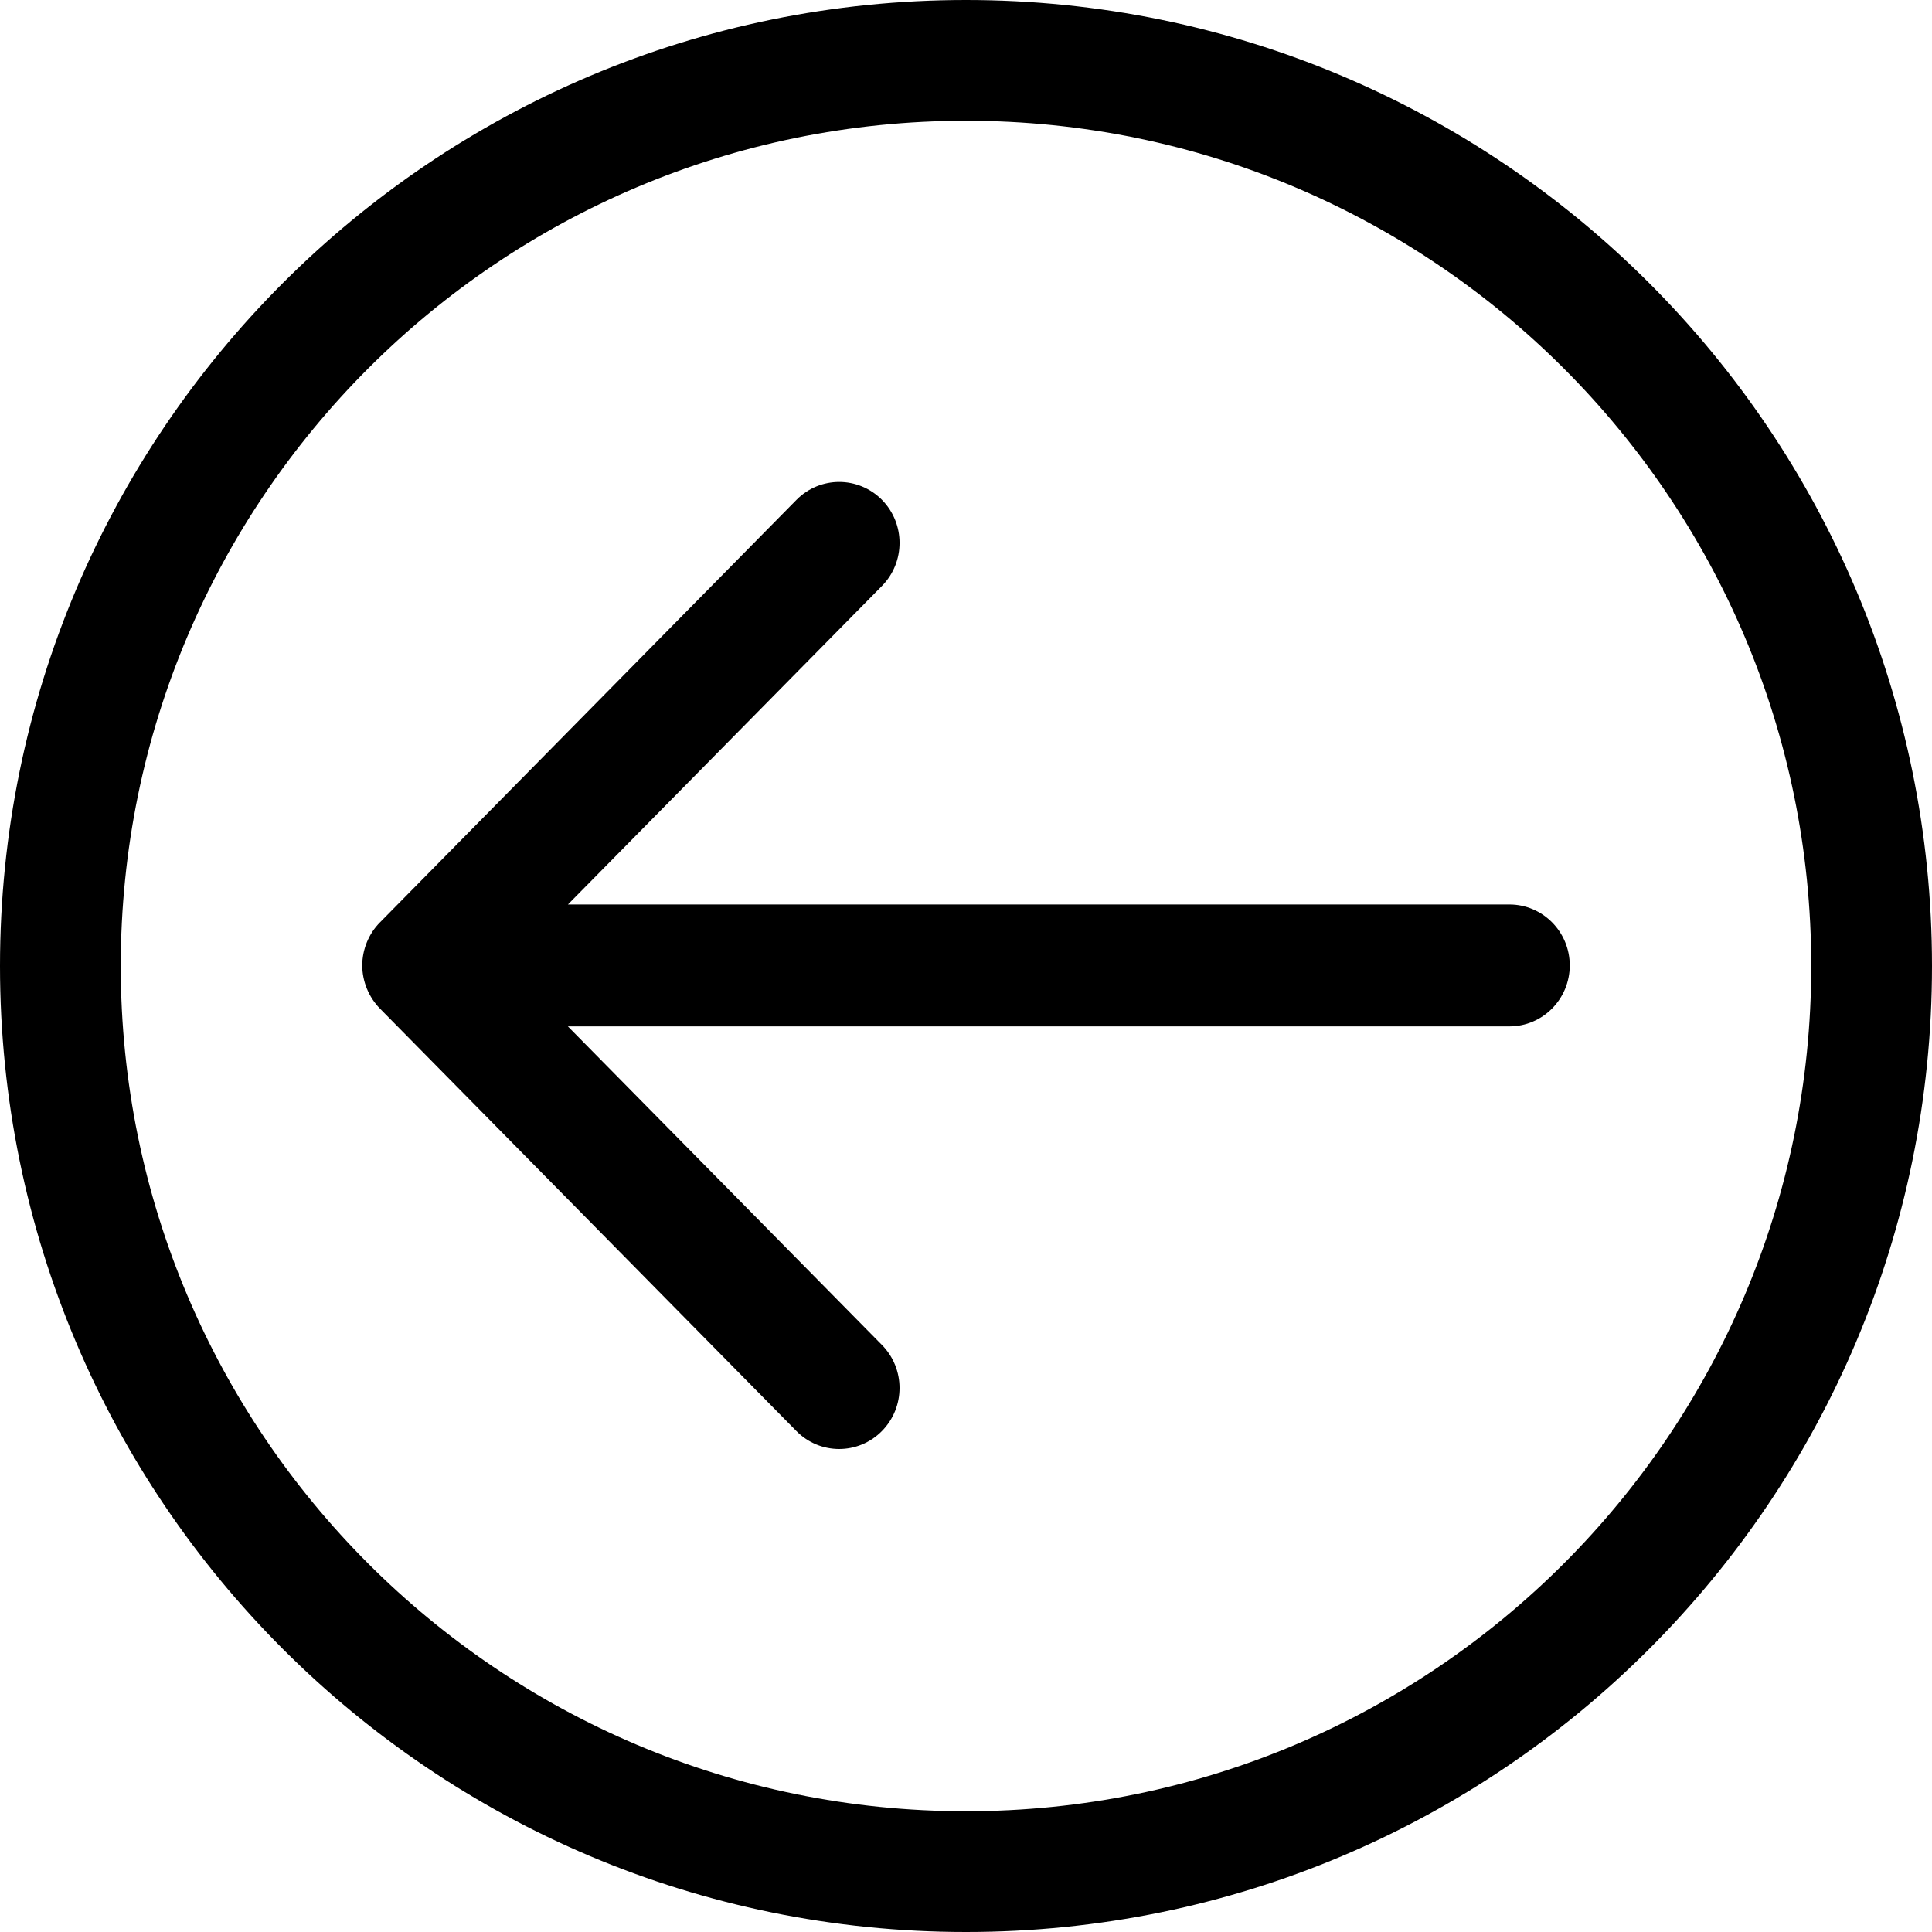
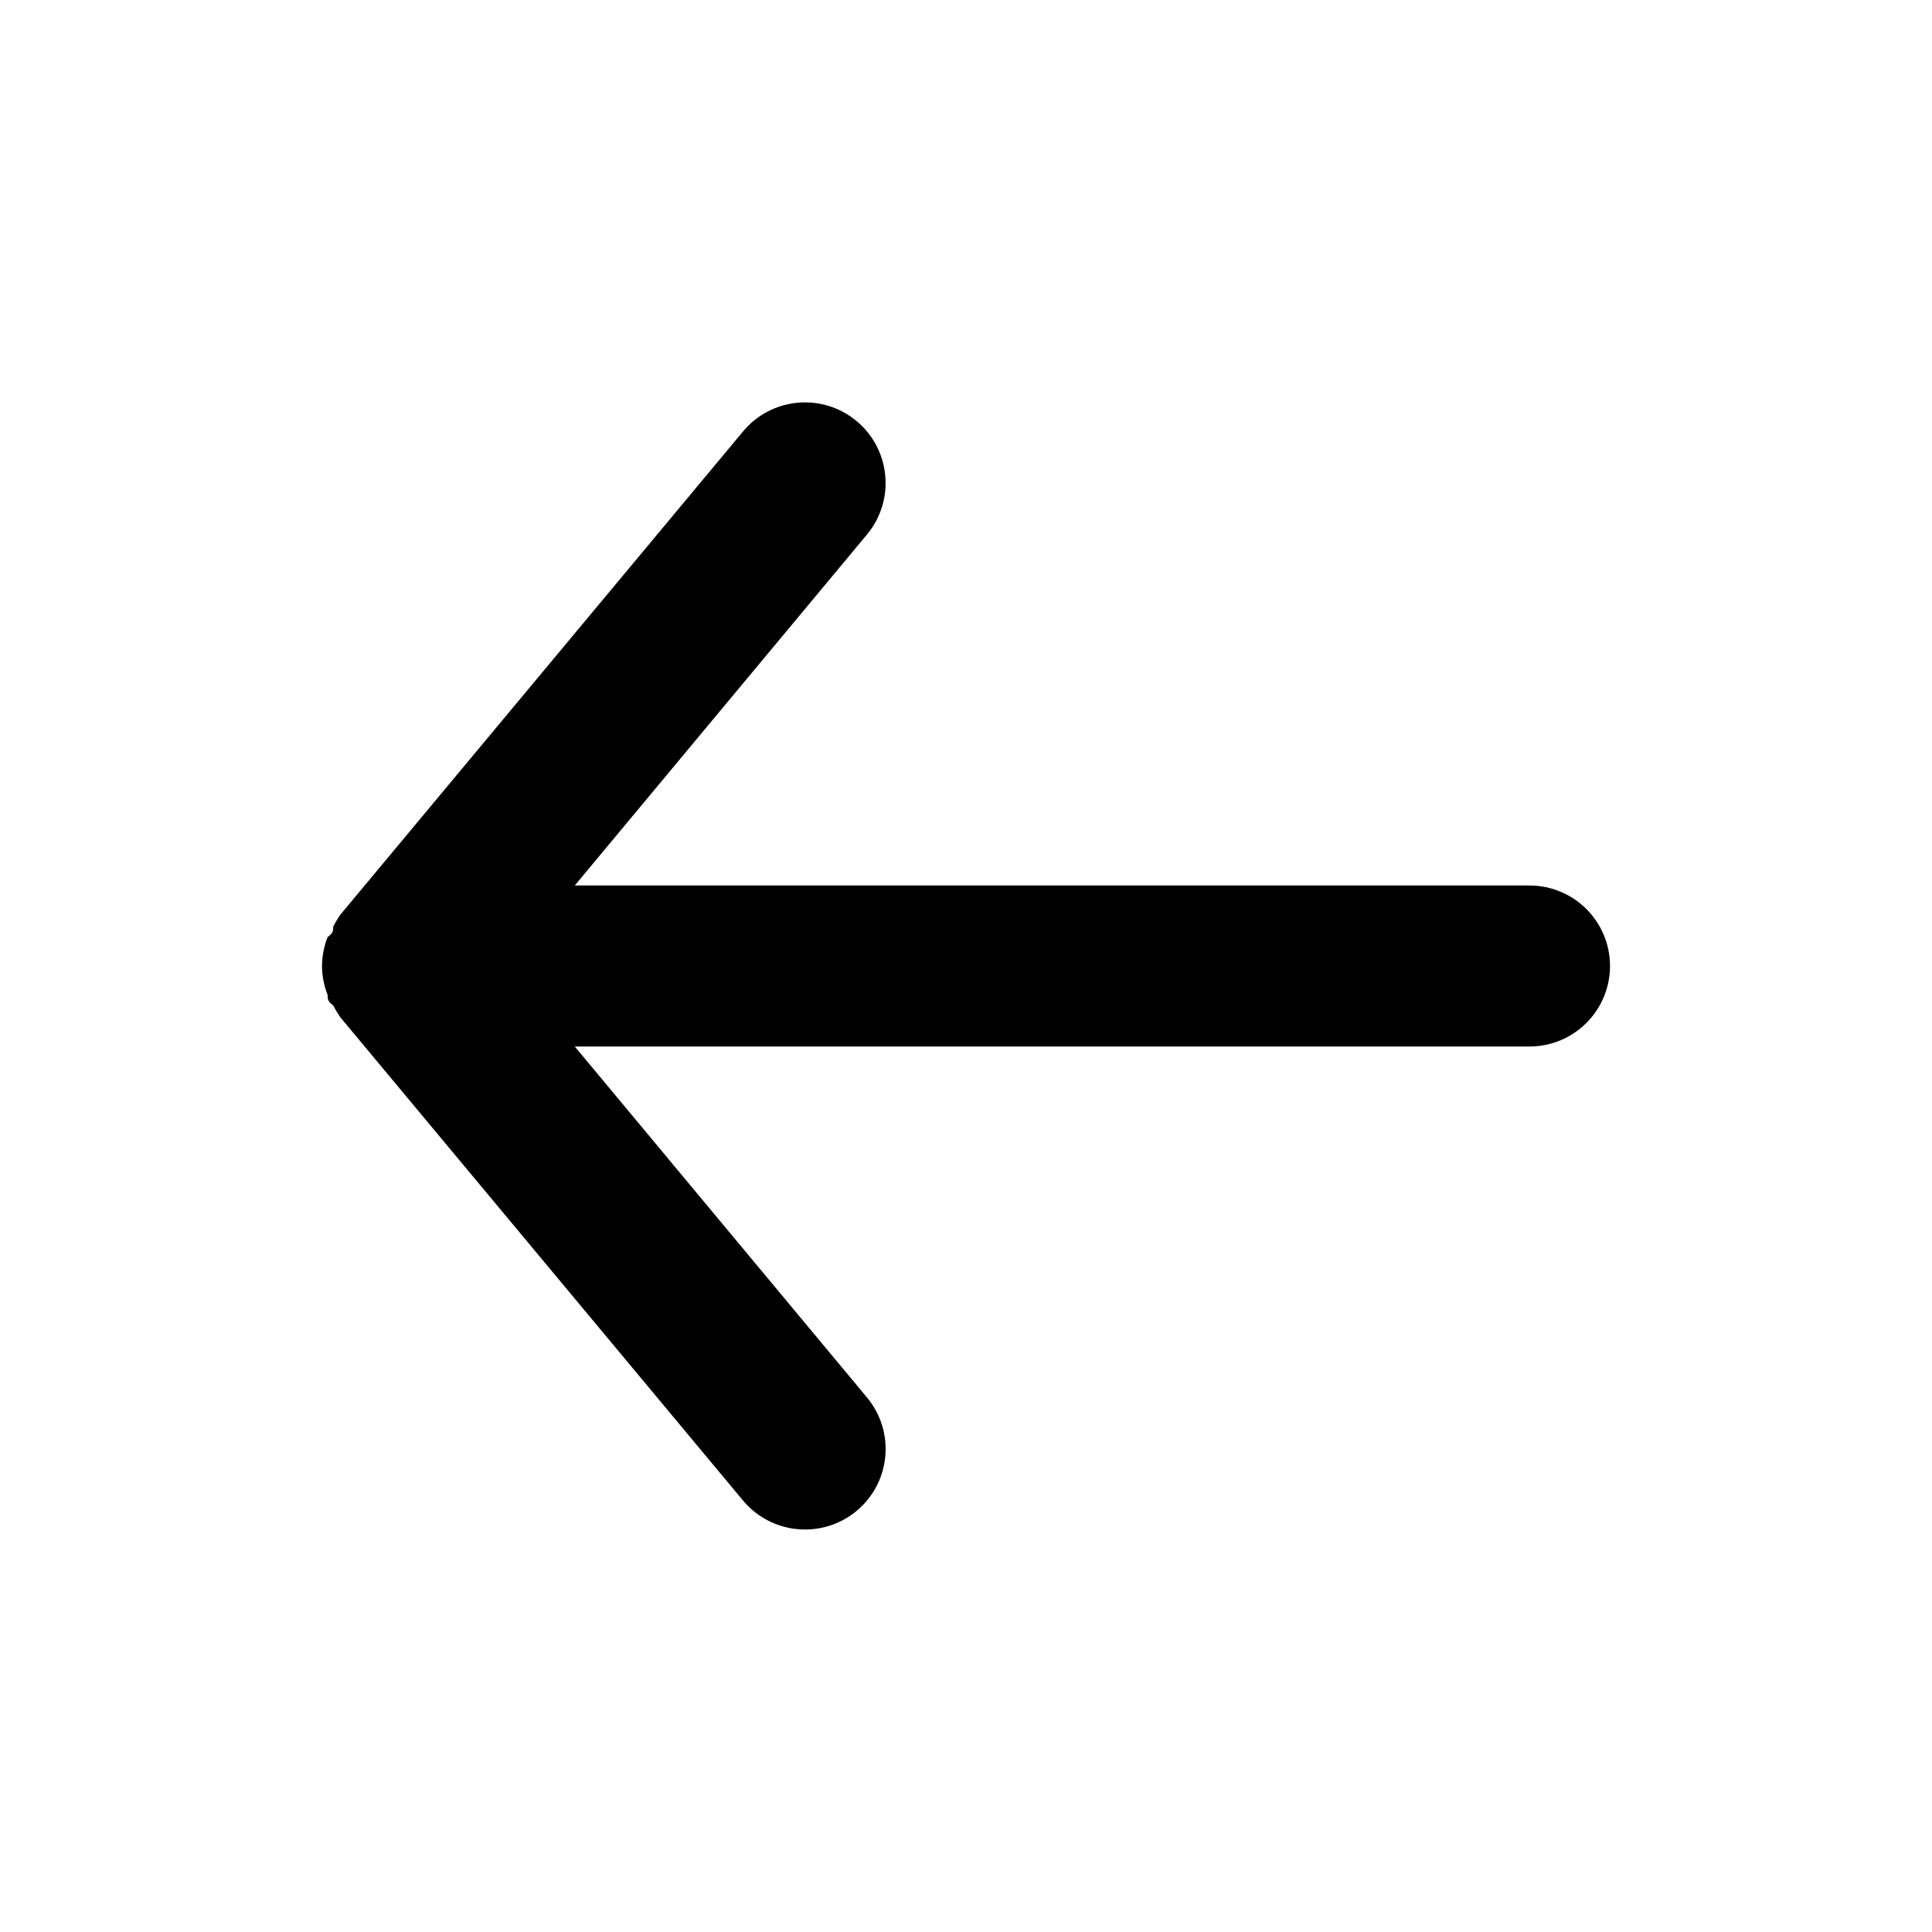
- <svg xmlns="http://www.w3.org/2000/svg" version="1.1" id="Capa_1" x="0px" y="0px" viewBox="0 0 384.97 384.97" style="enable-background:new 0 0 384.97 384.97;" xml:space="preserve">
-   <g>
-     <g id="Arrow_Left_Circle">
-       <path d="M192.485,0C86.185,0,0,86.185,0,192.485C0,298.797,86.185,384.97,192.485,384.97    c106.312,0,192.485-86.173,192.485-192.485C384.97,86.185,298.797,0,192.485,0z M192.485,360.909    c-93.018,0-168.424-75.406-168.424-168.424S99.467,24.061,192.485,24.061s168.424,75.406,168.424,168.424    S285.503,360.909,192.485,360.909z" />
-       <path d="M300.758,180.226H113.169l62.558-63.46c4.692-4.74,4.692-12.439,0-17.179c-4.704-4.74-12.319-4.74-17.011,0l-82.997,84.2    c-2.25,2.25-3.537,5.414-3.537,8.59c0,3.164,1.299,6.328,3.525,8.59l82.997,84.2c4.704,4.752,12.319,4.74,17.011,0    c4.704-4.752,4.704-12.439,0-17.191l-62.558-63.46h187.601c6.641,0,12.03-5.438,12.03-12.151    C312.788,185.664,307.398,180.226,300.758,180.226z" />
+ <svg xmlns="http://www.w3.org/2000/svg" width="24px" height="24px" viewBox="0 0 24 24">
+   <g data-name="Layer 2">
+     <g data-name="arrow-back">
+       <rect width="24" height="24" transform="rotate(90 12 12)" opacity="0" />
+       <path d="M19 11H7.14l3.63-4.36a1 1 0 1 0-1.54-1.28l-5 6a1.19 1.19 0 0 0-.09.15c0 .05 0 .08-.07.13A1 1 0 0 0 4 12a1 1 0 0 0 .07.36c0 .05 0 .08.07.13a1.19 1.19 0 0 0 .09.15l5 6A1 1 0 0 0 10 19a1 1 0 0 0 .64-.23 1 1 0 0 0 .13-1.41L7.14 13H19a1 1 0 0 0 0-2z" />
    </g>
-     <g>
- 	</g>
-     <g>
- 	</g>
-     <g>
- 	</g>
-     <g>
- 	</g>
-     <g>
- 	</g>
-     <g>
- 	</g>
  </g>
-   <g>
- </g>
-   <g>
- </g>
-   <g>
- </g>
-   <g>
- </g>
-   <g>
- </g>
-   <g>
- </g>
-   <g>
- </g>
-   <g>
- </g>
-   <g>
- </g>
-   <g>
- </g>
-   <g>
- </g>
-   <g>
- </g>
-   <g>
- </g>
-   <g>
- </g>
-   <g>
- </g>
</svg>
